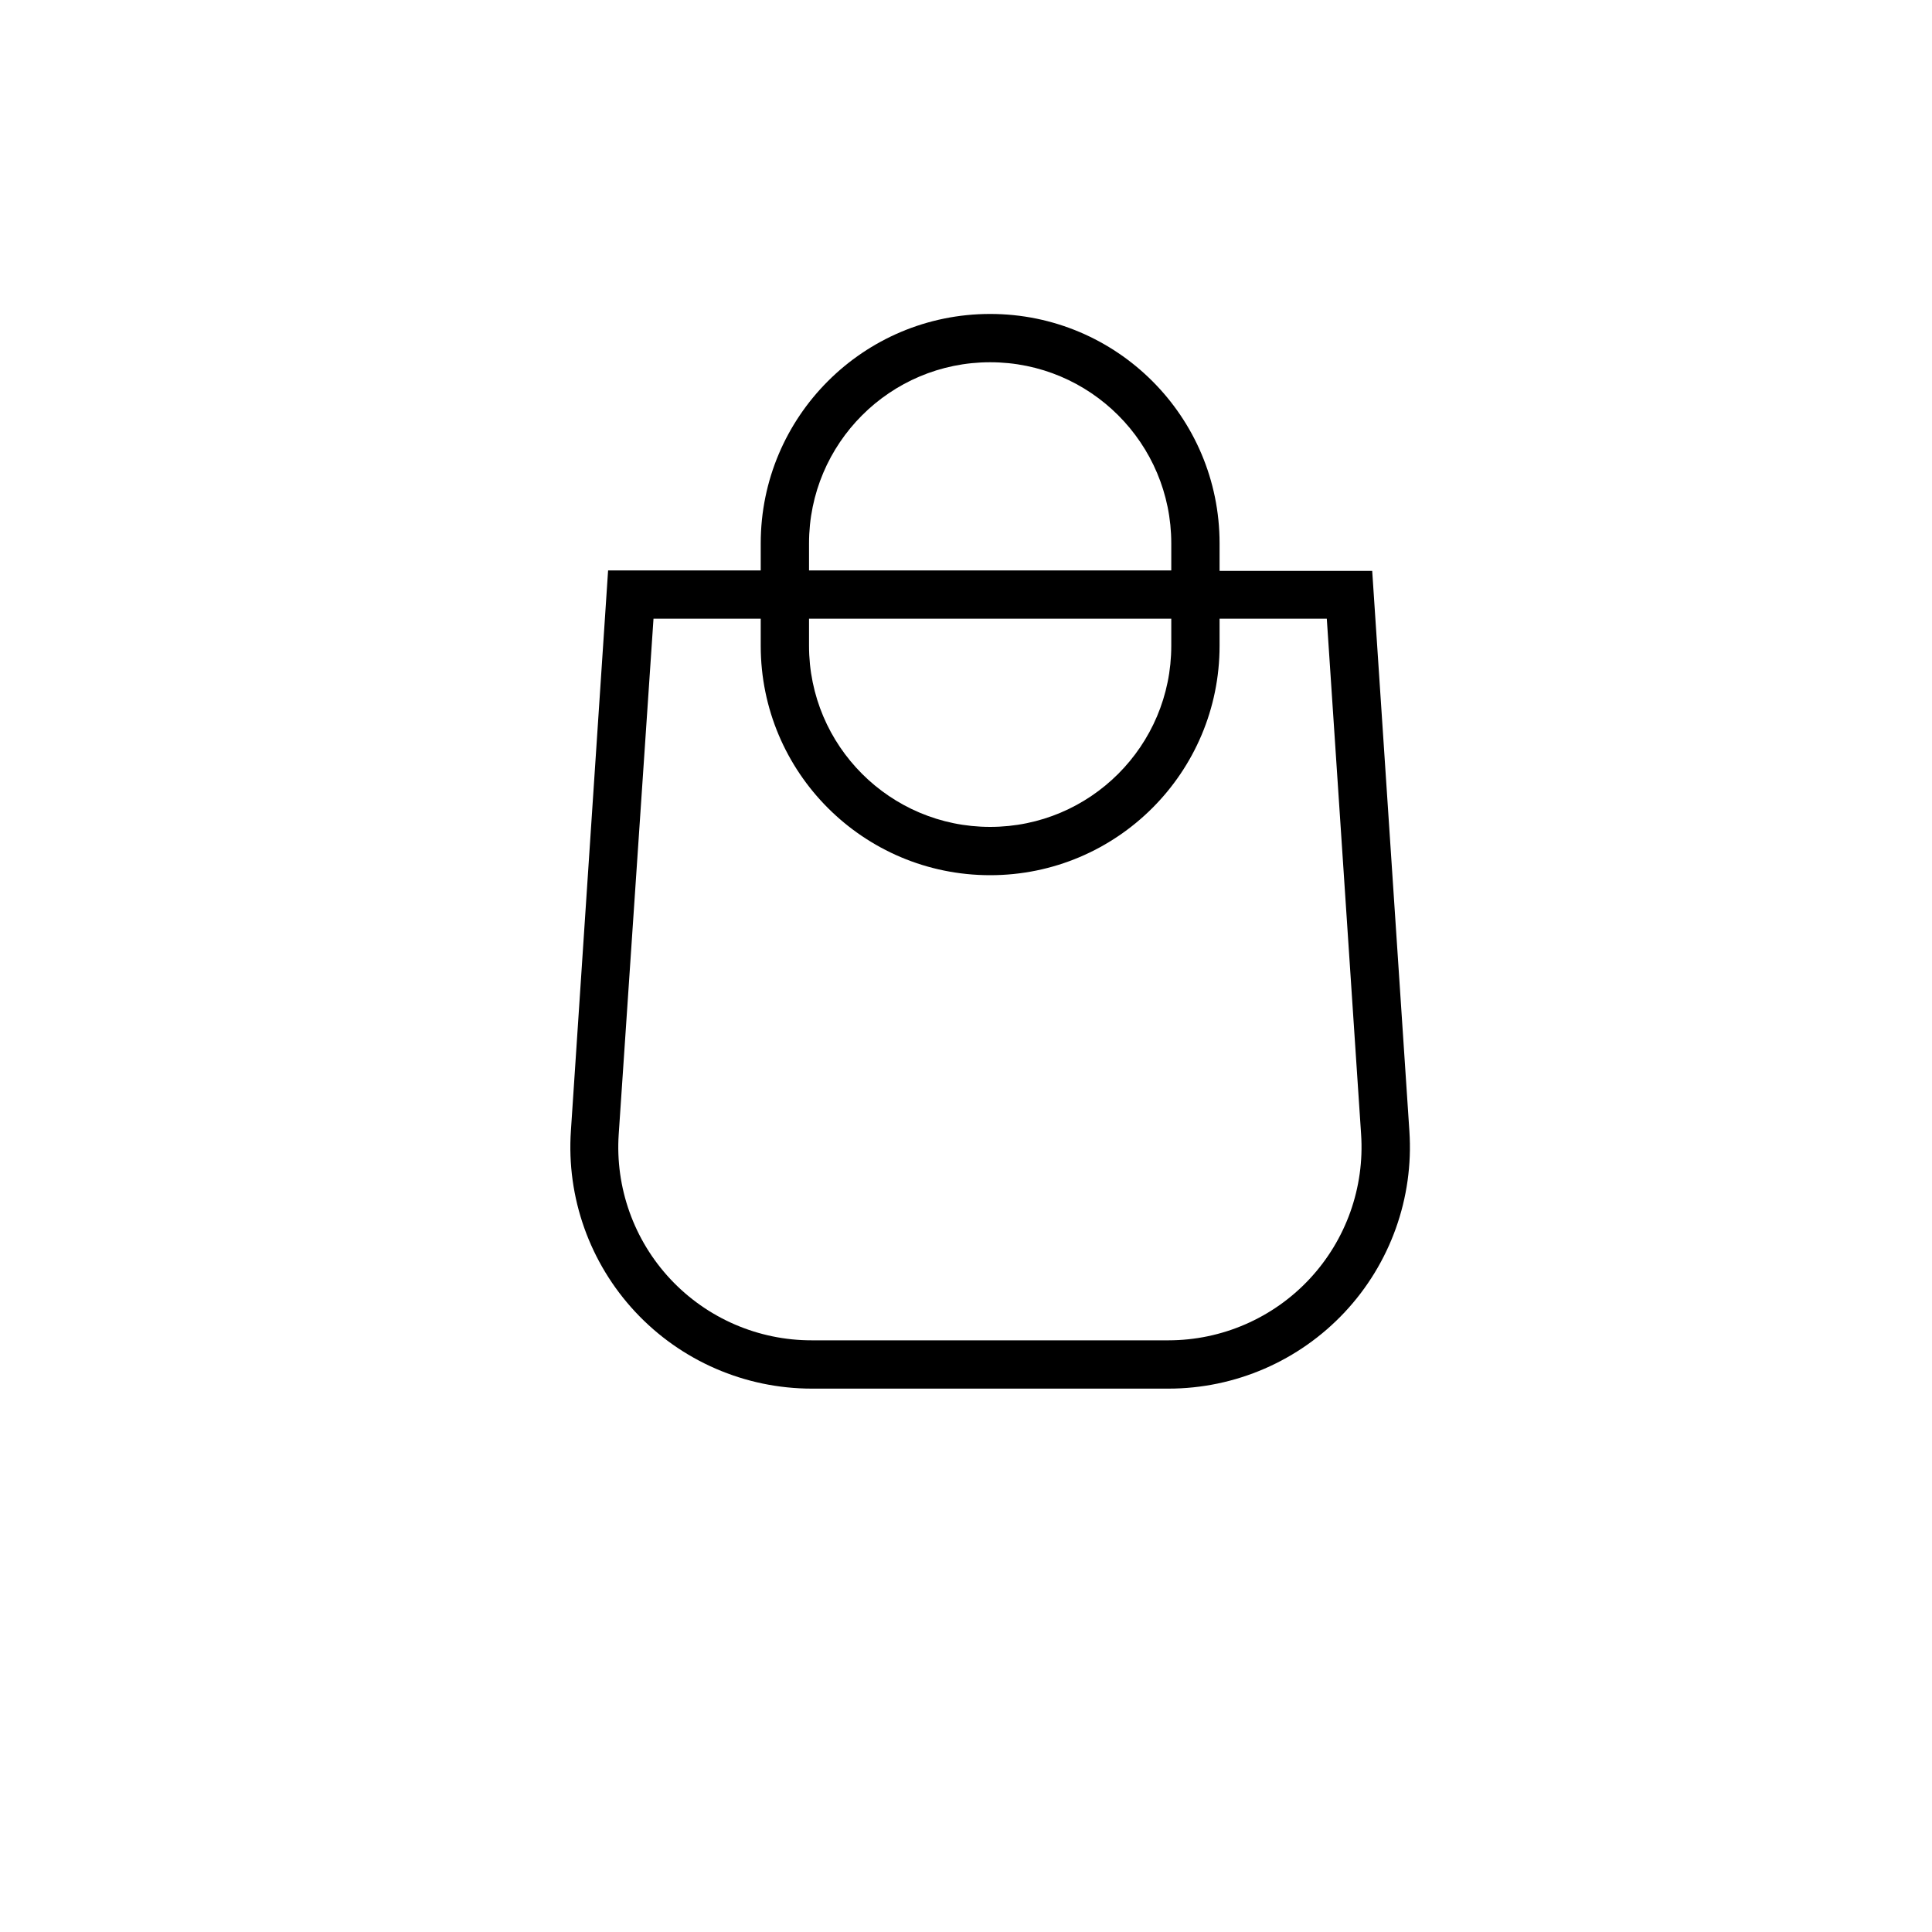
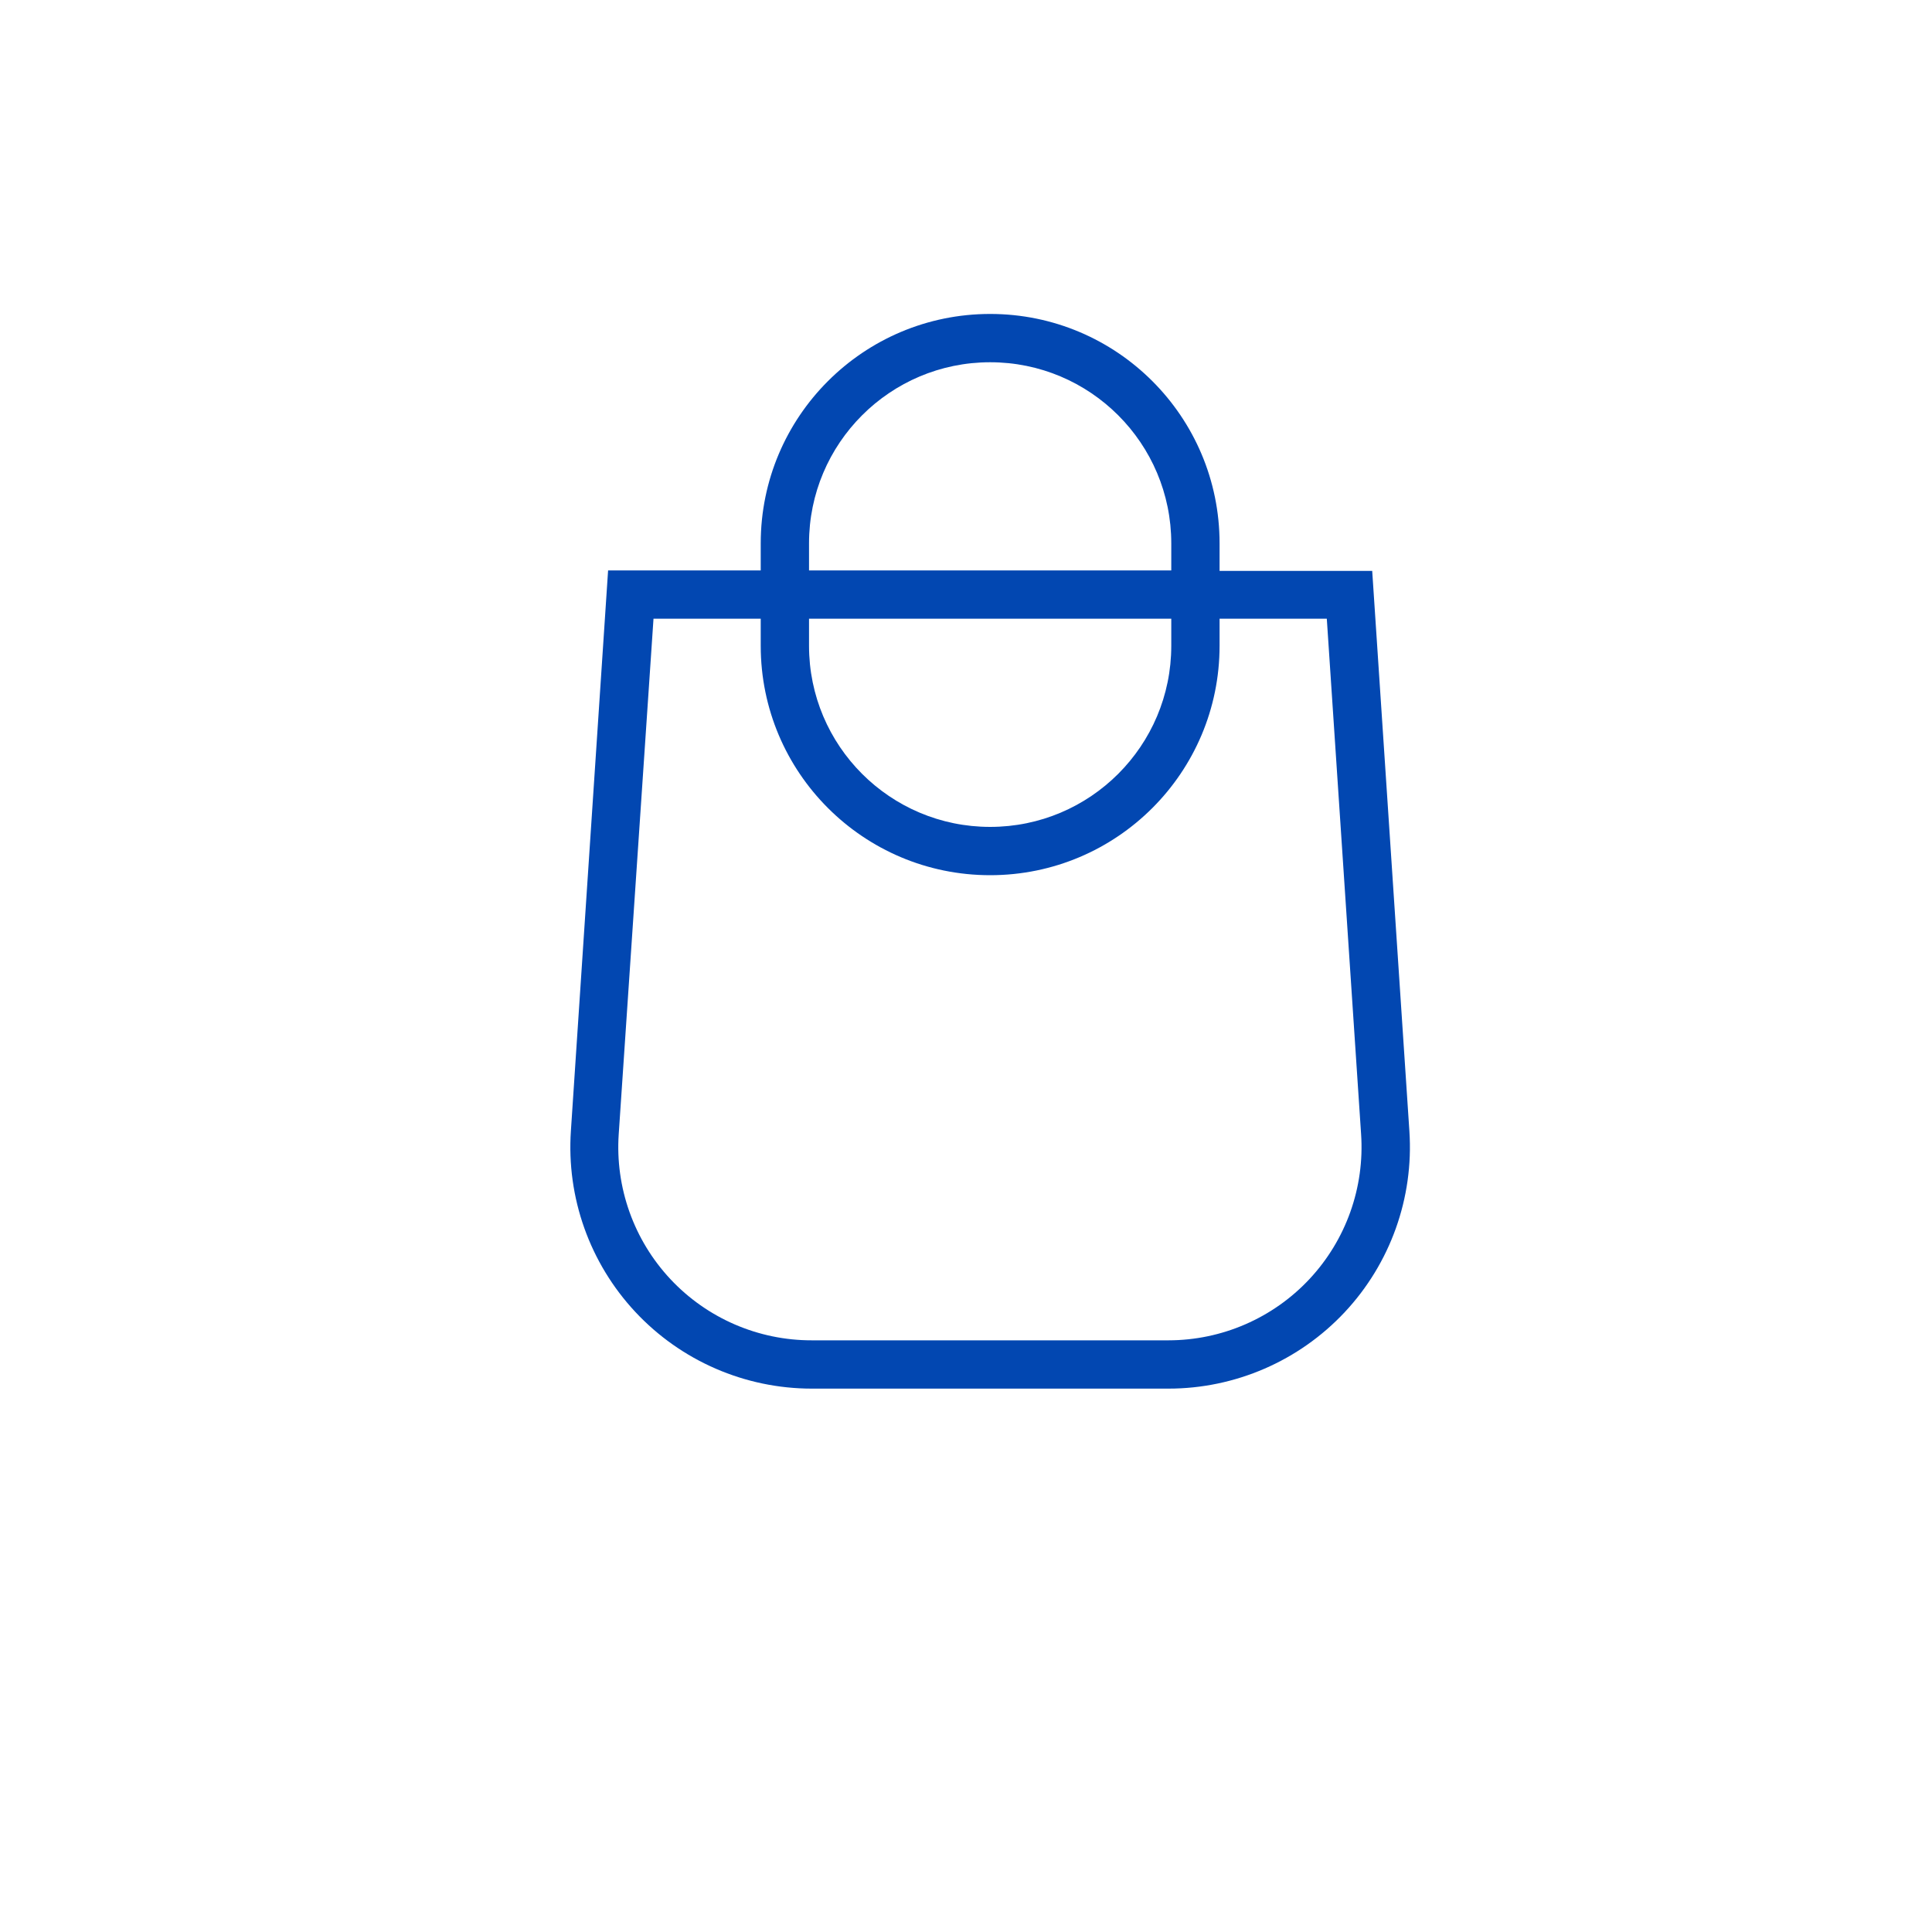
- <svg xmlns="http://www.w3.org/2000/svg" fill="none" class="icon icon-cart" viewBox="0 0 40 40">
-   <path fill="currentColor" fill-rule="evenodd" d="M20.5 6.5a4.75 4.75 0 0 0-4.75 4.75v.56h-3.16l-.77 11.6a5 5 0 0 0 4.99 5.34h7.38a5 5 0 0 0 4.99-5.33l-.77-11.6h-3.16v-.57A4.75 4.75 0 0 0 20.5 6.5m3.75 5.31v-.56a3.75 3.75 0 1 0-7.5 0v.56zm-7.5 1h7.5v.56a3.75 3.75 0 1 1-7.5 0zm-1 0v.56a4.75 4.75 0 1 0 9.5 0v-.56h2.22l.71 10.67a4 4 0 0 1-3.99 4.27h-7.38a4 4 0 0 1-4-4.27l.72-10.67z" />
+ <svg xmlns="http://www.w3.org/2000/svg" fill="none" class="icon icon-cart" viewBox="0 0 40 40" height="100px" width="100px" transform="rotate(0) scale(1, 1)">
+   <path fill="#0247b1" fill-rule="evenodd" d="M20.5 6.5a4.75 4.75 0 0 0-4.75 4.75v.56h-3.16l-.77 11.6a5 5 0 0 0 4.99 5.34h7.38a5 5 0 0 0 4.99-5.33l-.77-11.6h-3.16v-.57A4.75 4.75 0 0 0 20.5 6.5m3.75 5.31v-.56a3.75 3.75 0 1 0-7.5 0v.56zm-7.5 1h7.5v.56a3.75 3.75 0 1 1-7.5 0zm-1 0v.56a4.75 4.75 0 1 0 9.5 0v-.56h2.22l.71 10.67a4 4 0 0 1-3.99 4.27h-7.38a4 4 0 0 1-4-4.27l.72-10.67z" />
</svg>
